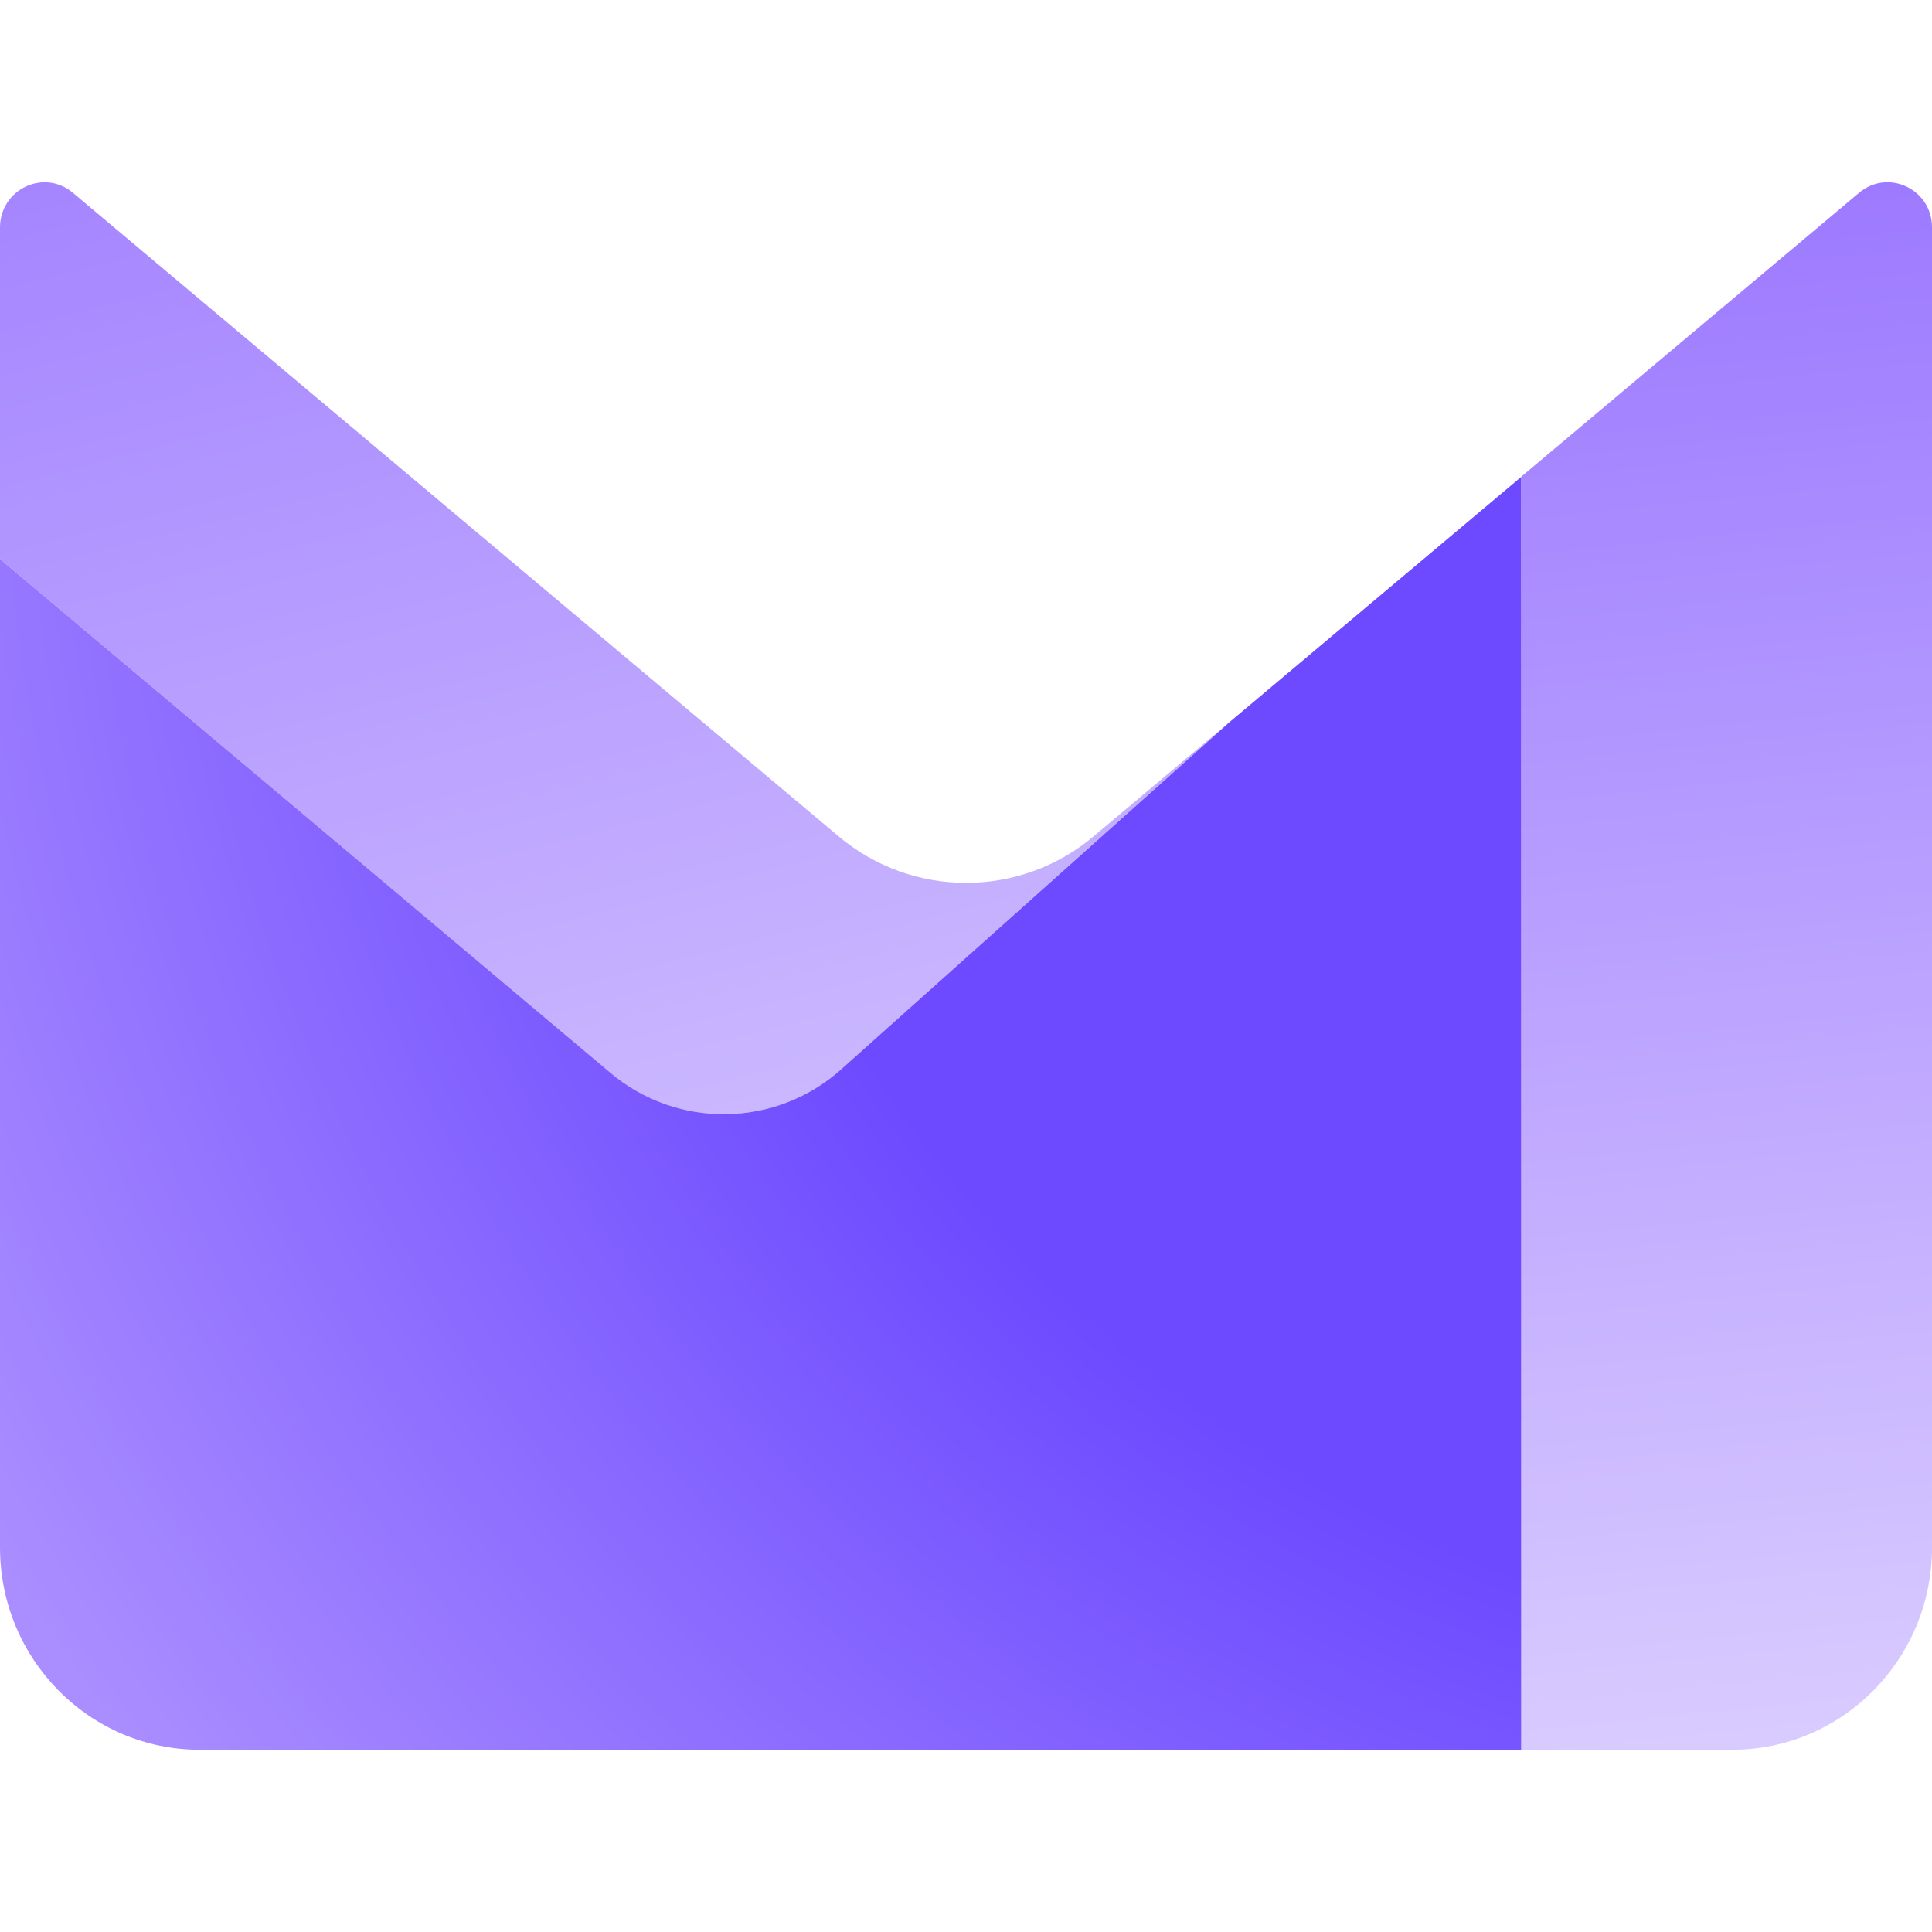
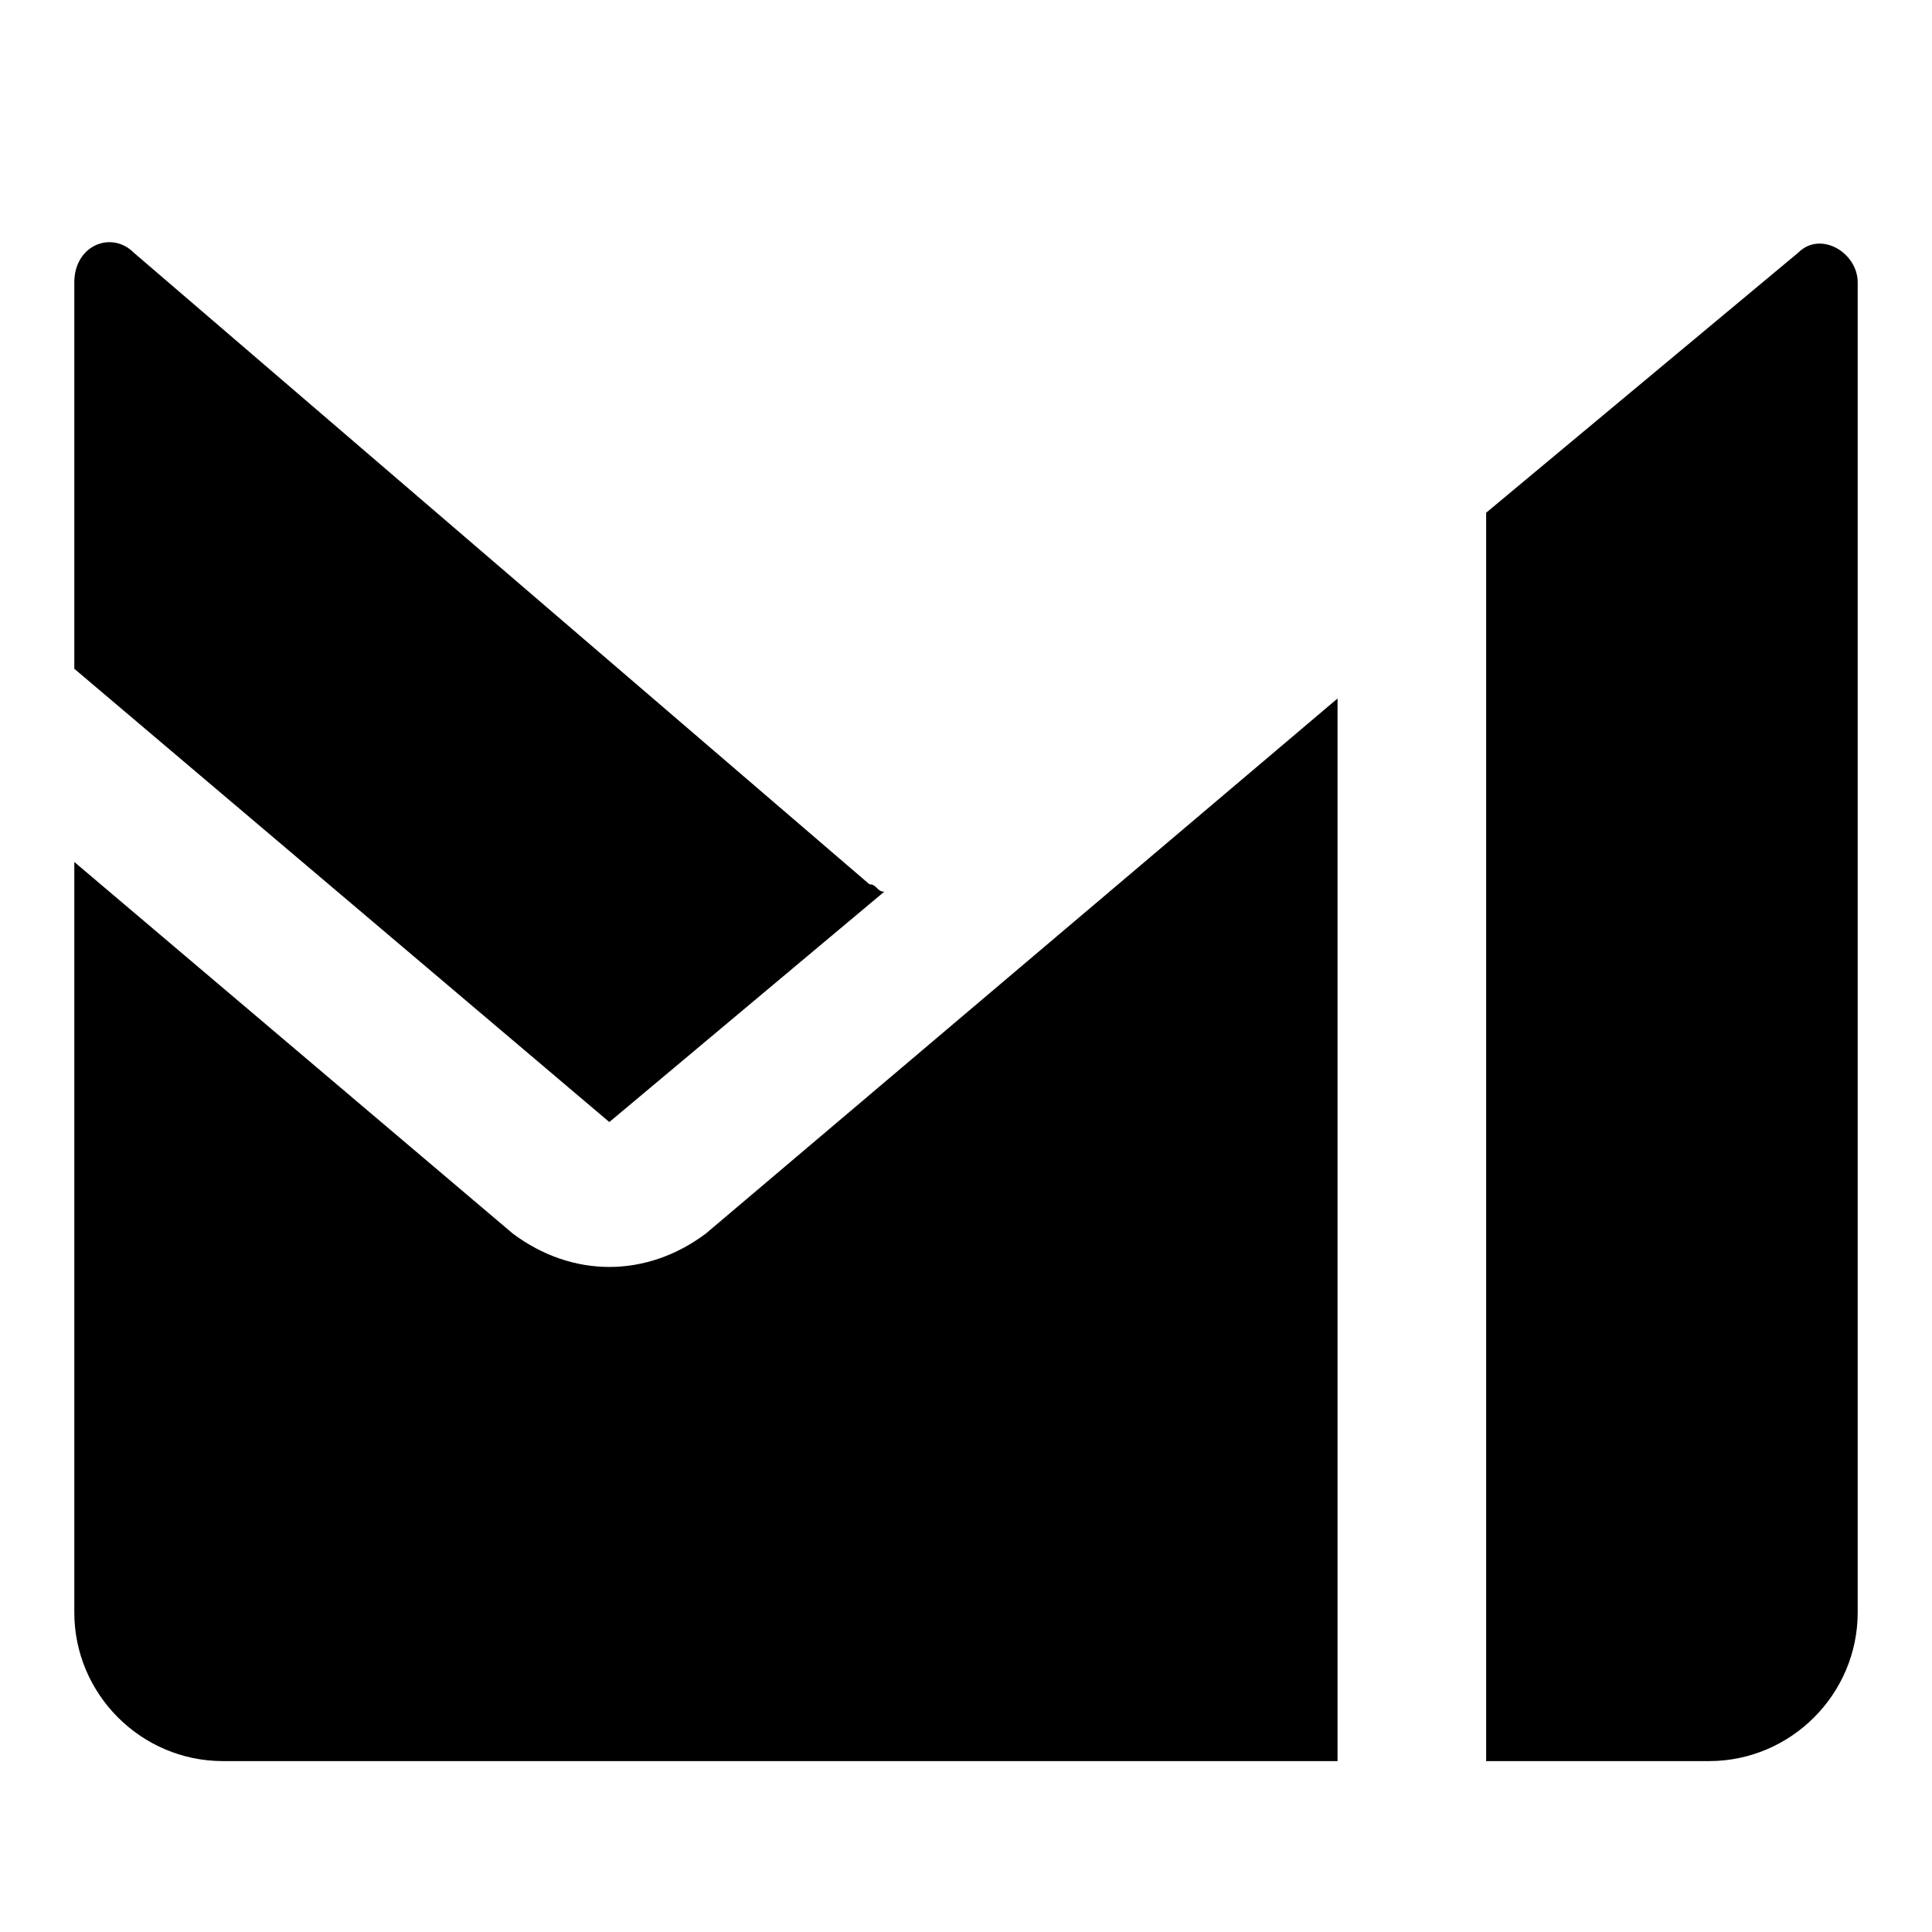
- <svg xmlns="http://www.w3.org/2000/svg" width="100" height="100" viewBox="0 0 106 86" fill="none">
-   <path fill-rule="evenodd" clip-rule="evenodd" d="M83.461 16.155V86H95.04c6.054 0 10.96-4.974 10.96-11.099V2.471c0-2.093-2.404-3.232-3.997-1.895z" fill="url(#a)" style="fill:url(#a)" />
-   <path fill-rule="evenodd" clip-rule="evenodd" d="M67.313 29.74 46.16 48.663a9.655 9.655 0 0 1-12.682.186L0 20.669V2.482C0 .389 2.404-.761 3.997.576l42.001 35.3a10.86 10.86 0 0 0 14.015 0z" fill="url(#b)" style="fill:url(#b)" />
-   <path d="M83.461 16.166 67.313 29.741h.01L46.16 48.66a9.655 9.655 0 0 1-12.682.187L0 20.669v54.233C0 81.026 4.906 86 10.96 86h72.501z" fill="url(#c)" style="fill:url(#c)" />
-   <defs>
-     <linearGradient id="a" x1="265.975" y1="141.754" x2="244.3" y2="-73.404" gradientUnits="userSpaceOnUse">
-       <stop offset=".271" stop-color="#E3D9FF" />
-       <stop offset="1" stop-color="#7341FF" />
-     </linearGradient>
-     <linearGradient id="b" x1="62.635" y1="86.798" x2="18.553" y2="-87.28" gradientUnits="userSpaceOnUse">
-       <stop stop-color="#E3D9FF" />
-       <stop offset="1" stop-color="#7341FF" />
-     </linearGradient>
-     <radialGradient id="c" cx="0" cy="0" r="1" gradientUnits="userSpaceOnUse" gradientTransform="matrix(123.614 0 0 125.045 105.538 10.527)">
-       <stop offset=".556" stop-color="#6D4AFF" />
-       <stop offset=".994" stop-color="#AA8EFF" />
-     </radialGradient>
-   </defs>
+ <svg xmlns="http://www.w3.org/2000/svg" fill="#000000" viewBox="3 3 26 26" id="Camada_1" version="1.1" xml:space="preserve">
+   <g id="SVGRepo_bgCarrier" stroke-width="0" />
+   <g id="SVGRepo_tracerCarrier" stroke-linecap="round" stroke-linejoin="round" />
+   <g id="SVGRepo_iconCarrier">
+     <style type="text/css"> .st0{fill-rule:evenodd;clip-rule:evenodd;} </style>
+     <path class="st0" d="M4,6.8v5.2l7.2,6.1l3.7-3.1c-0.1,0-0.1-0.1-0.2-0.1L4.8,6.4C4.5,6.1,4,6.3,4,6.8z M9.9,19.6l-5.9-5v10.1 c0,1.1,0.9,2,2,2h15V12.4l-8.5,7.2C11.7,20.2,10.7,20.2,9.9,19.6z M23,10.3V9.9l4.2-3.5c0.3-0.3,0.8,0,0.8,0.4v17.9c0,1.1-0.9,2-2,2 h-3V10.5C23,10.5,23,10.4,23,10.3z" />
+   </g>
</svg>
